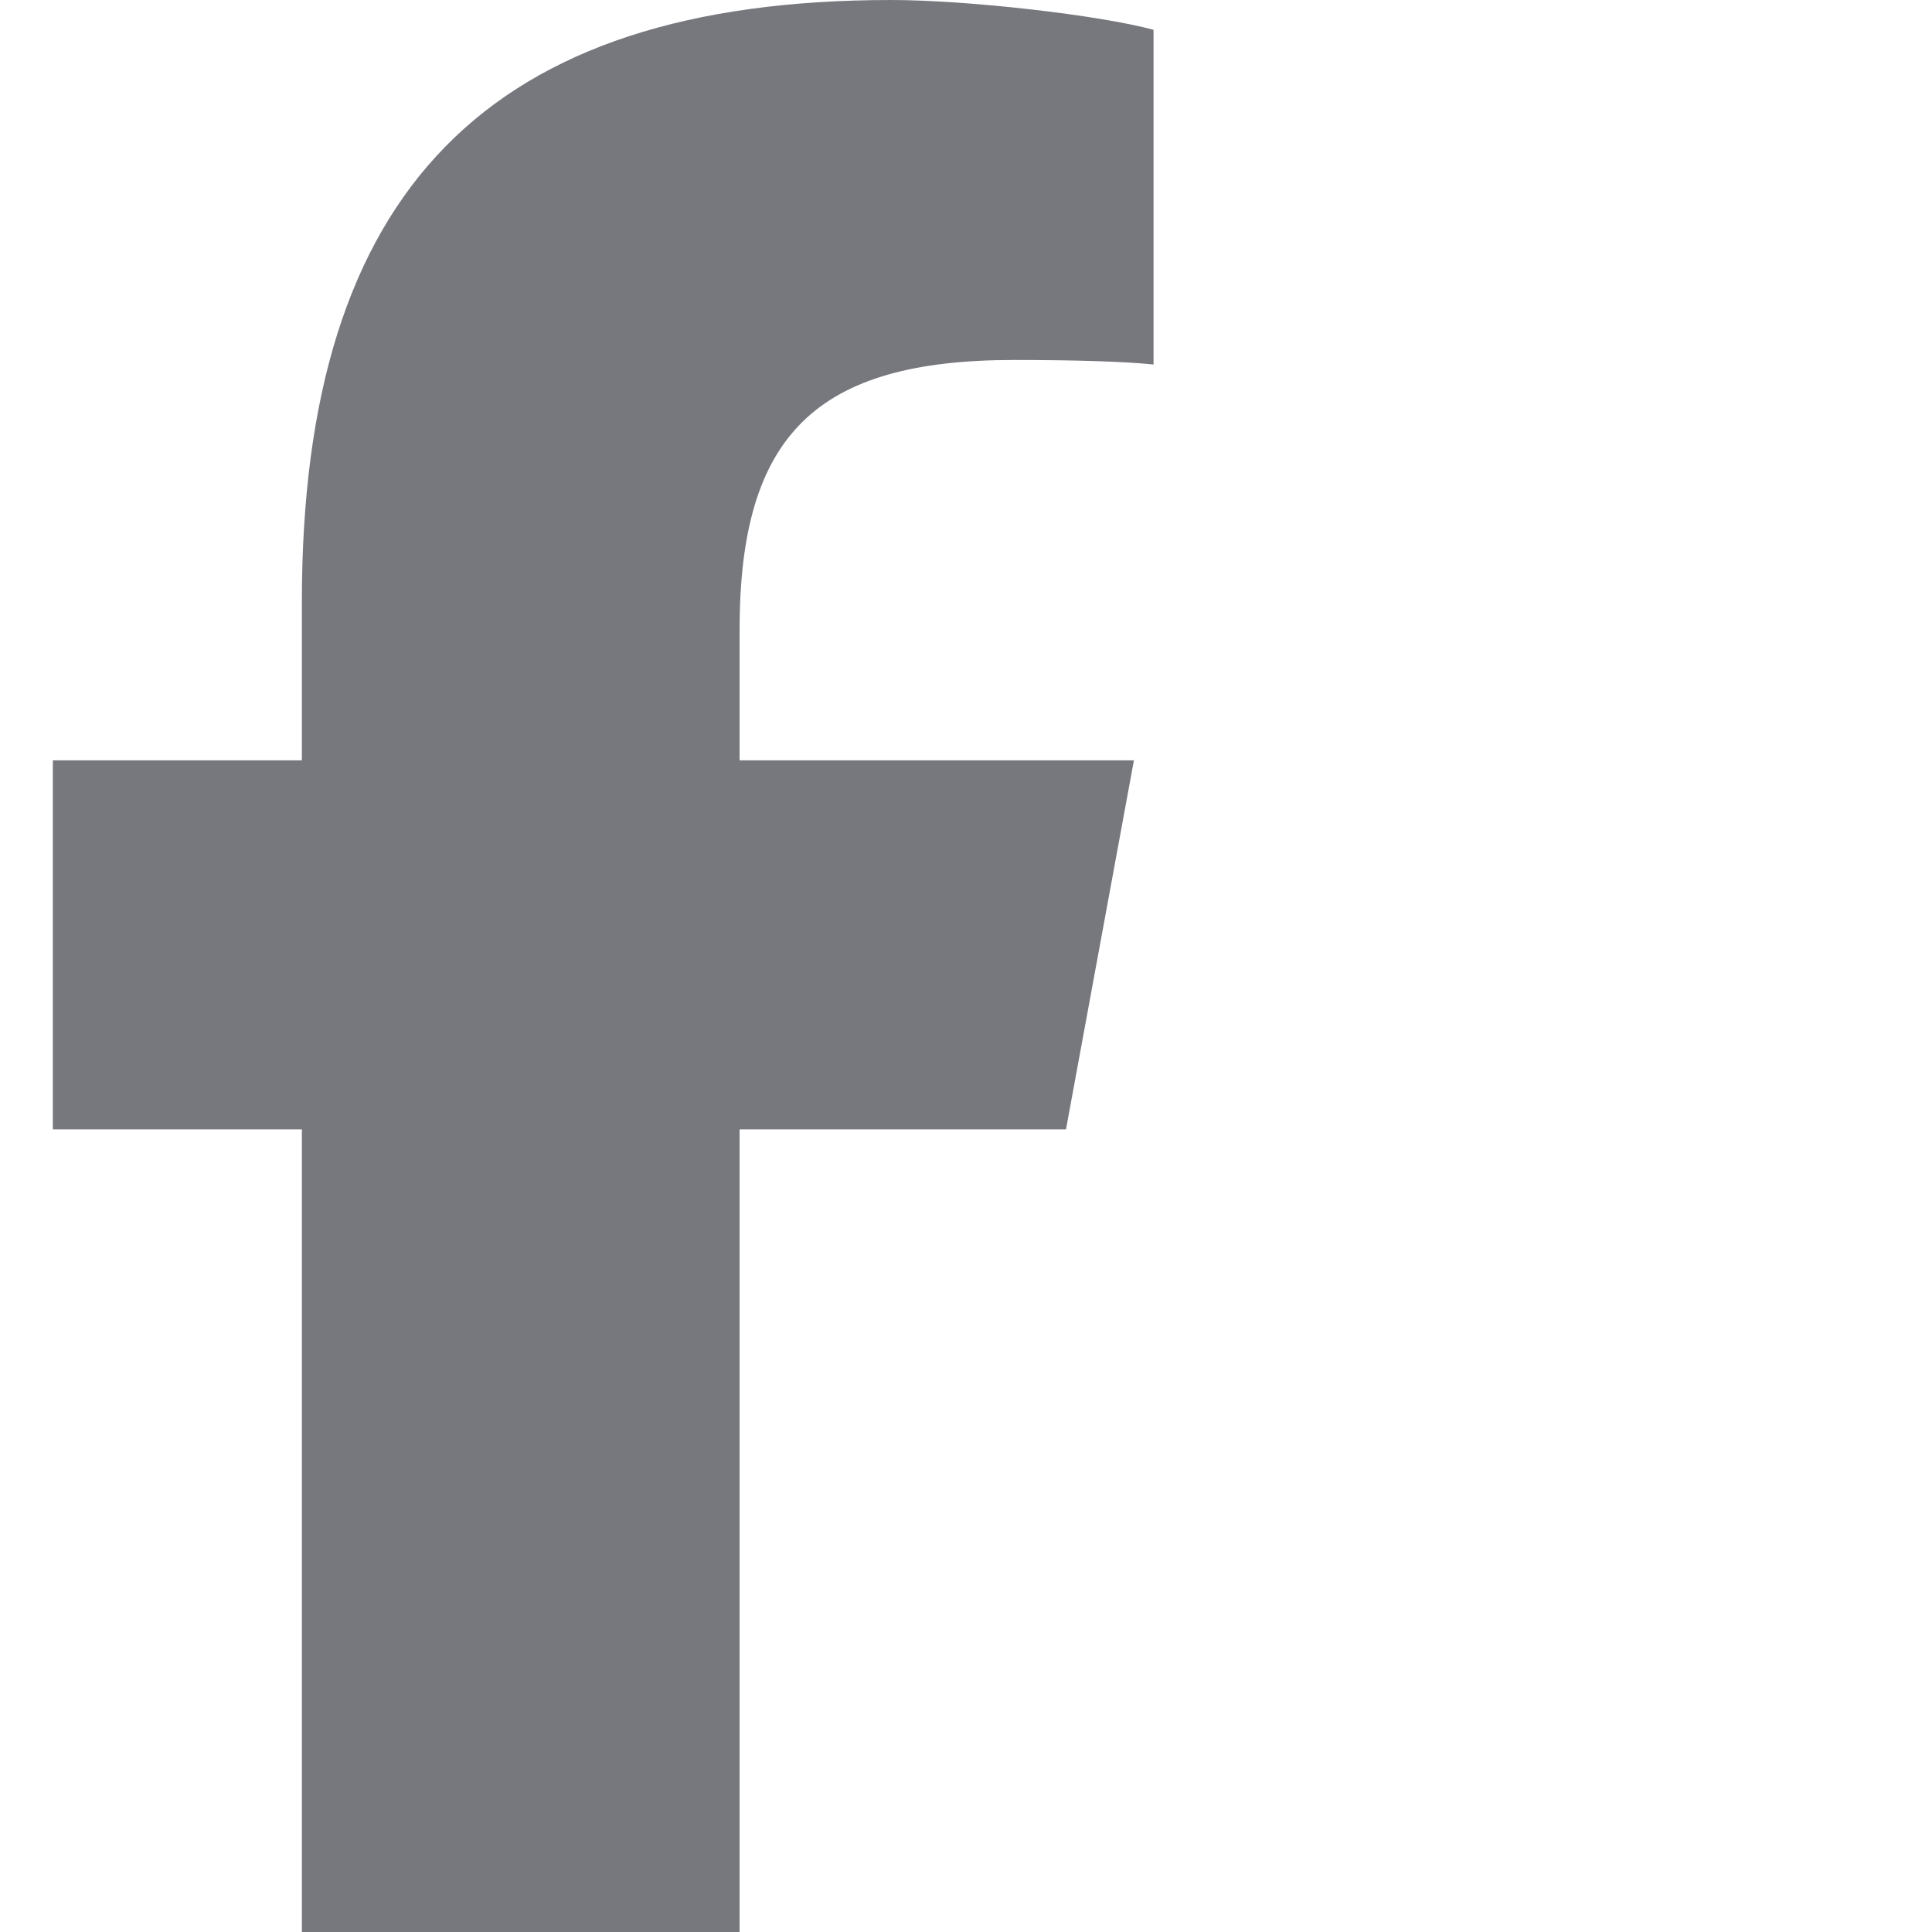
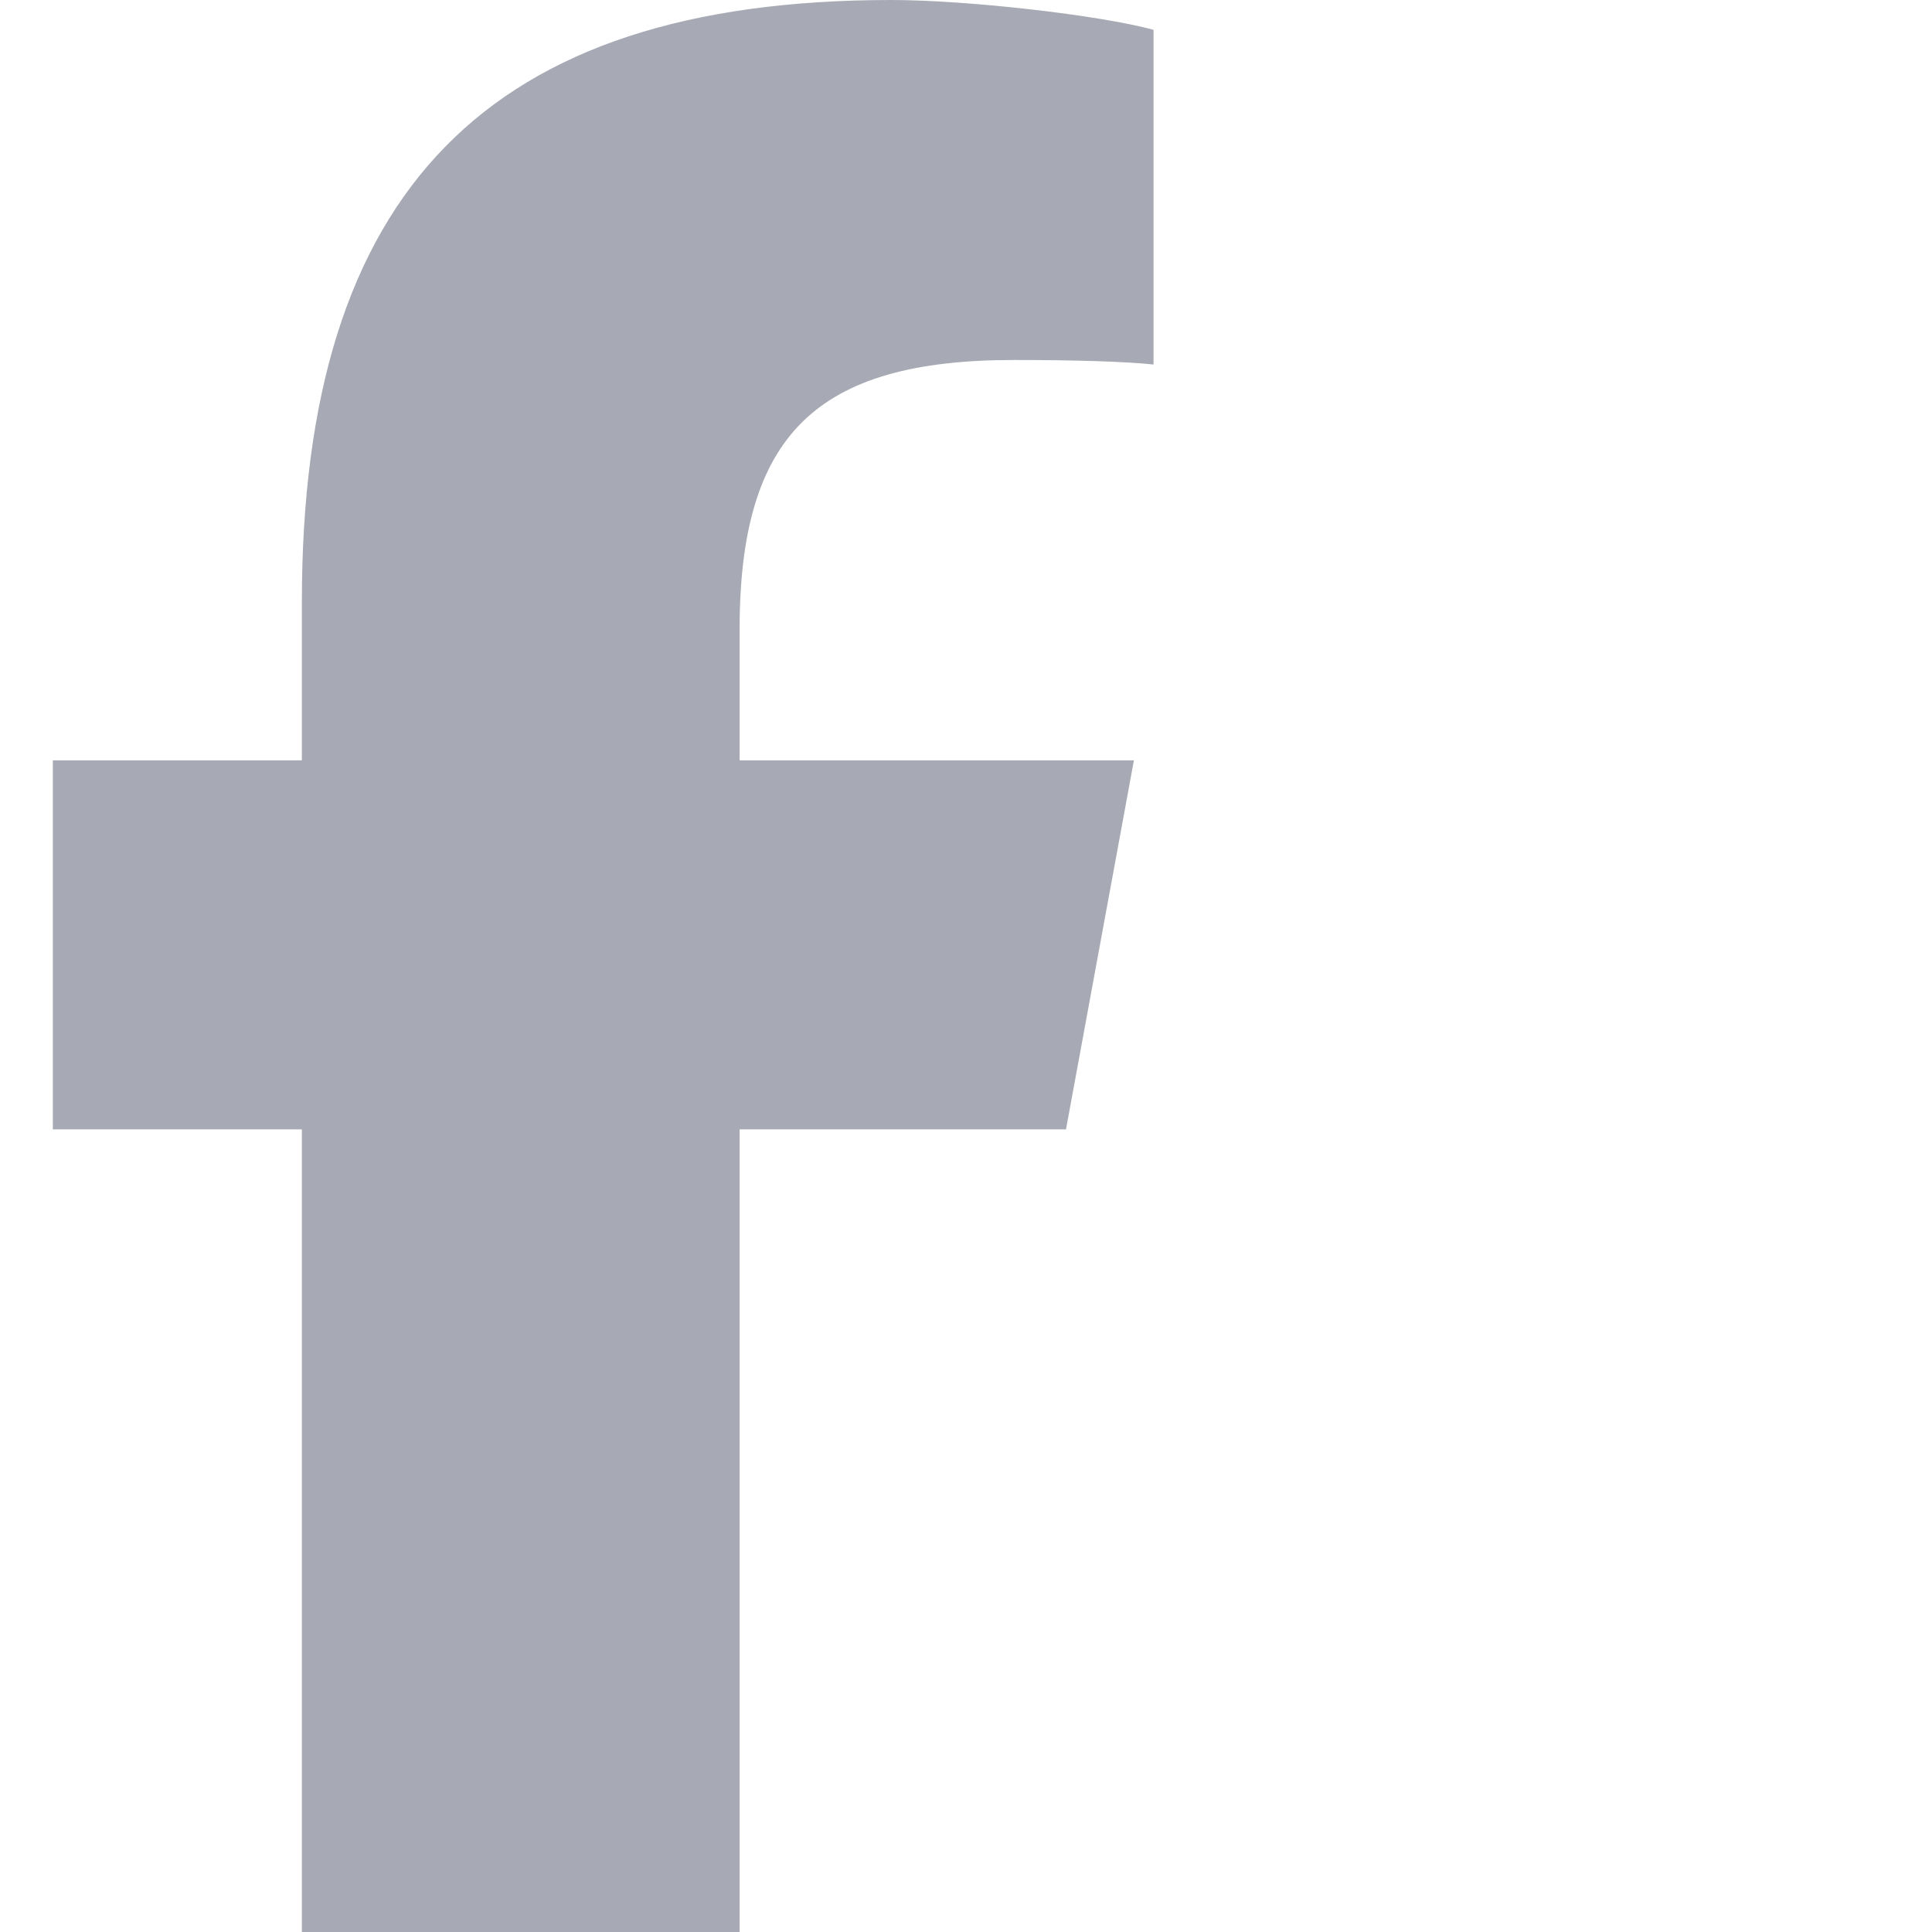
- <svg xmlns="http://www.w3.org/2000/svg" viewBox="0 0 512 512" fill="#76787e">
+ <svg xmlns="http://www.w3.org/2000/svg" viewBox="0 0 512 512" fill="#a7aab4">
  <path d="M80 299.3V512H196V299.3h86.5l18-97.8H196V166.9c0-51.7 20.3-71.5 72.7-71.5c16.3 0 29.4 .4 37 1.2V7.9C291.4 4 256.4 0 236.2 0C129.3 0 80 50.5 80 159.4v42.1H14v97.8H80z" />
</svg>
